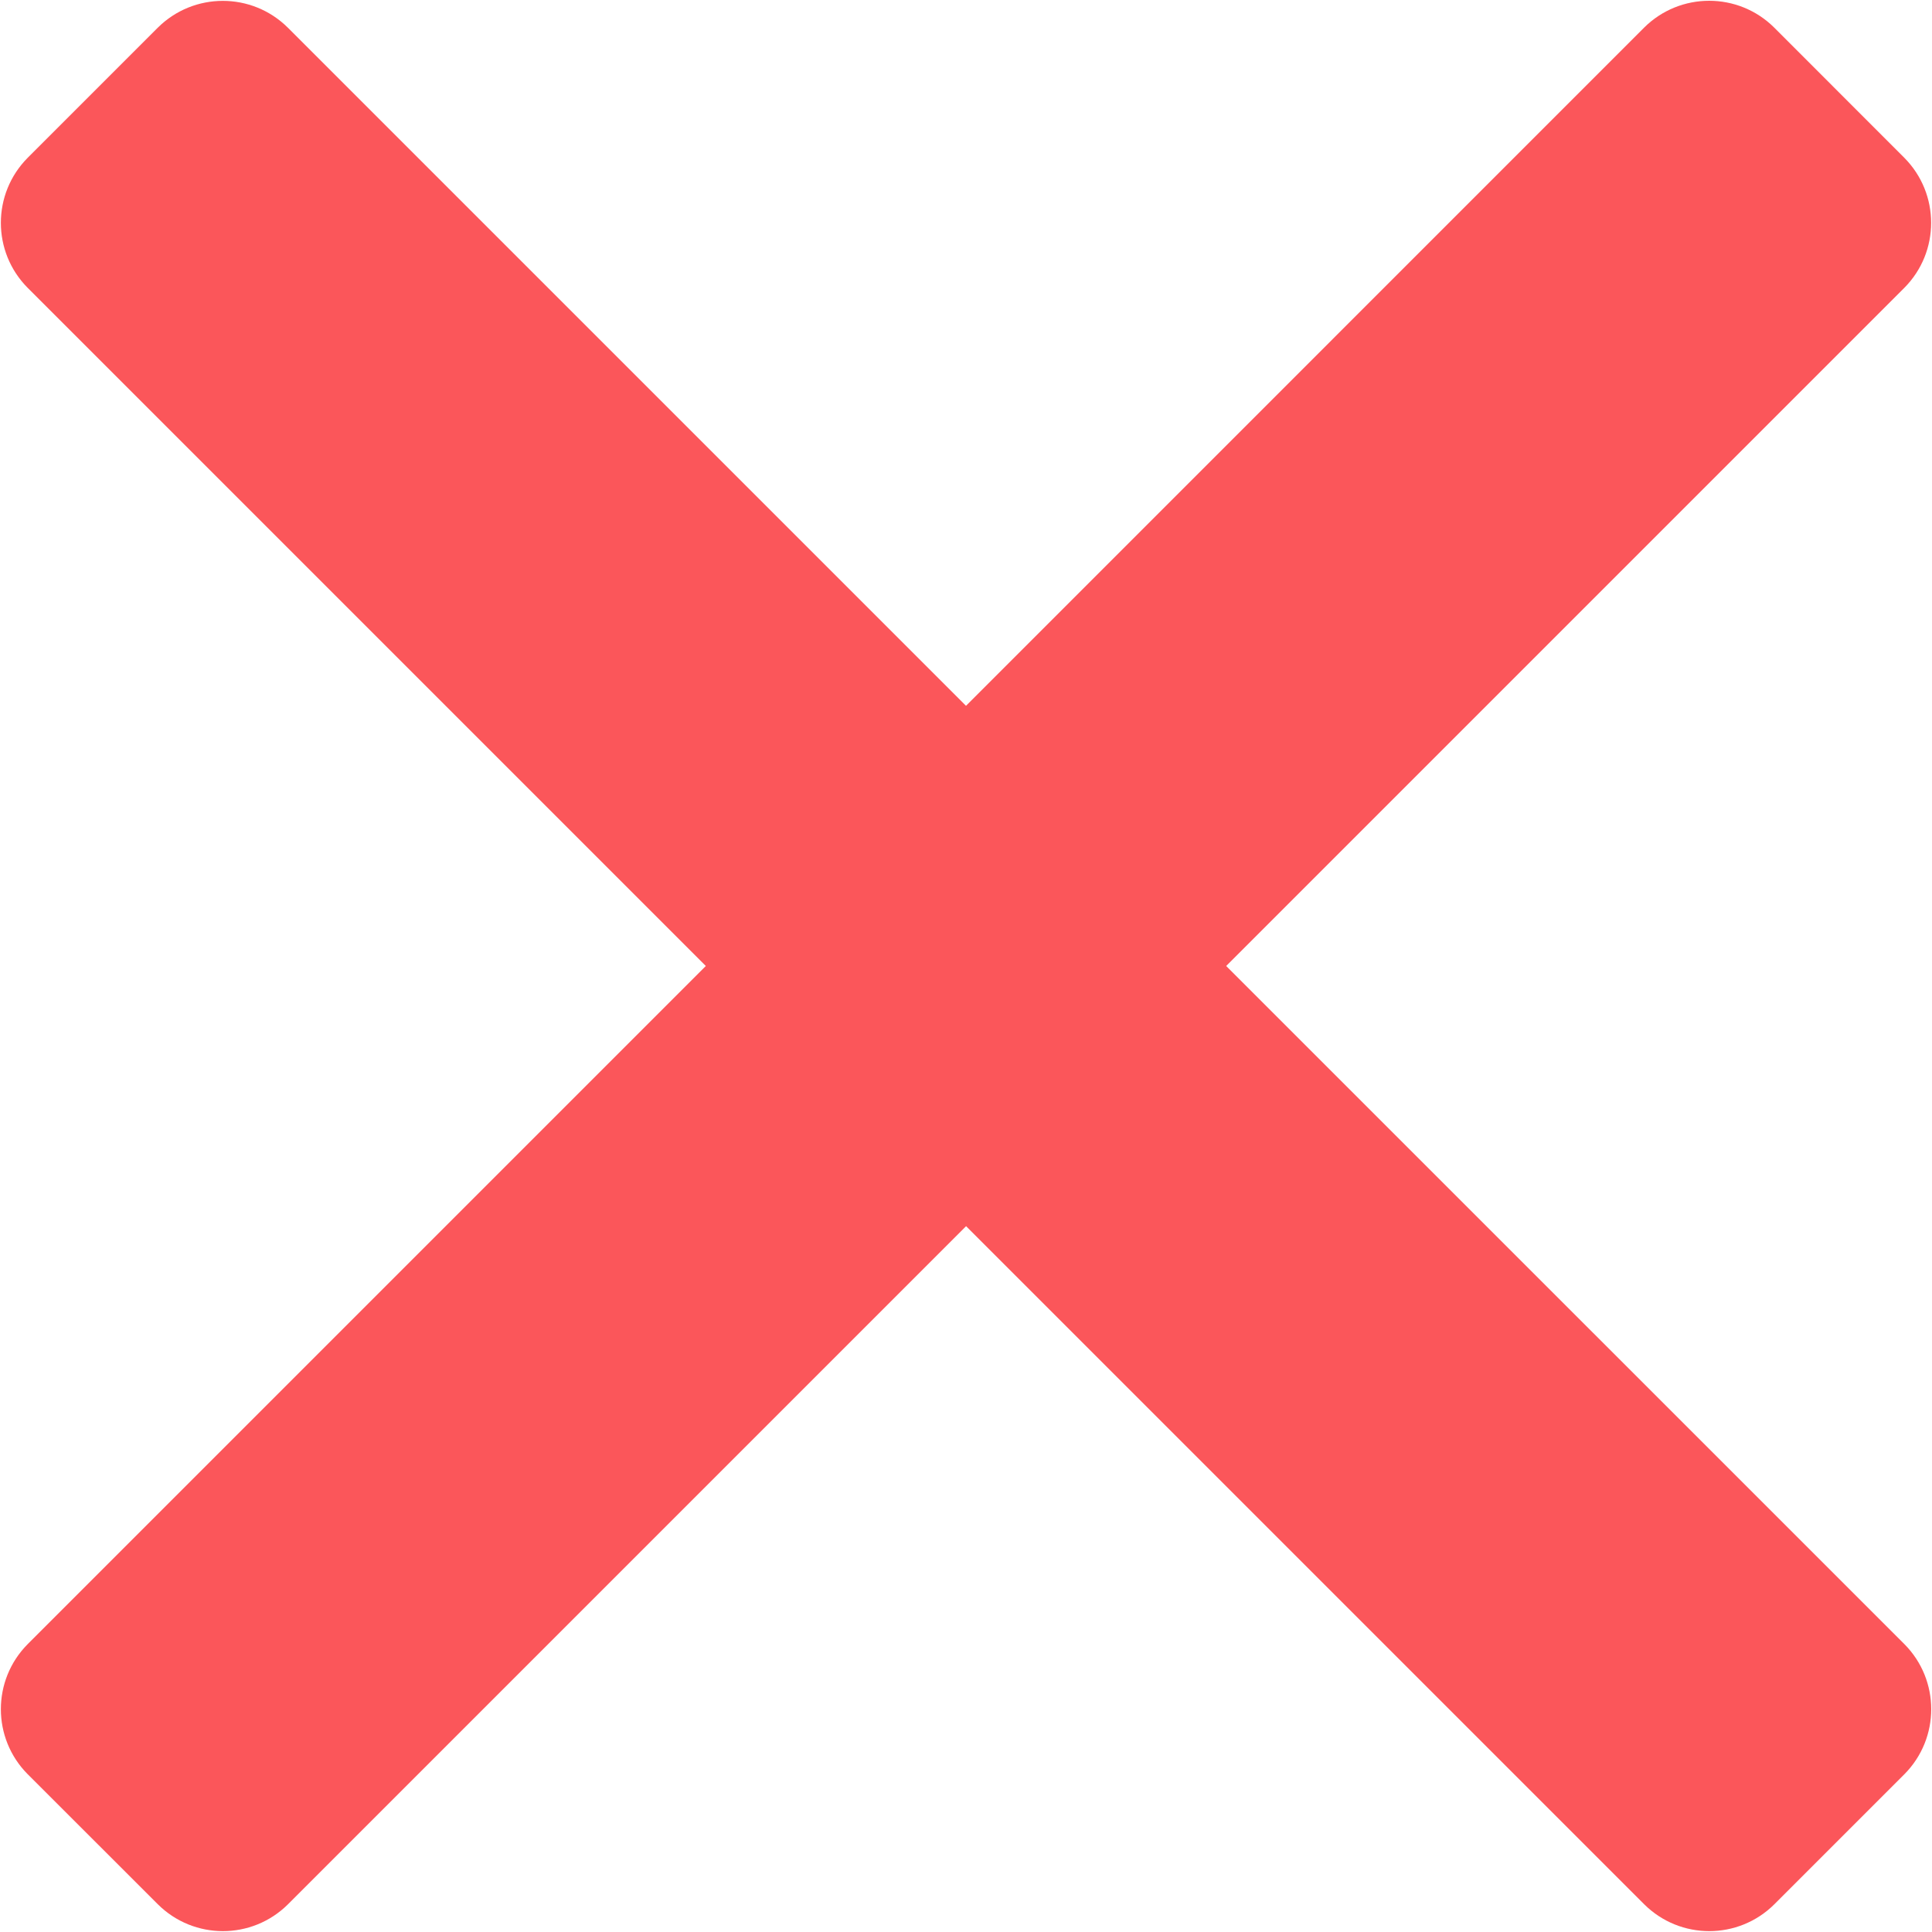
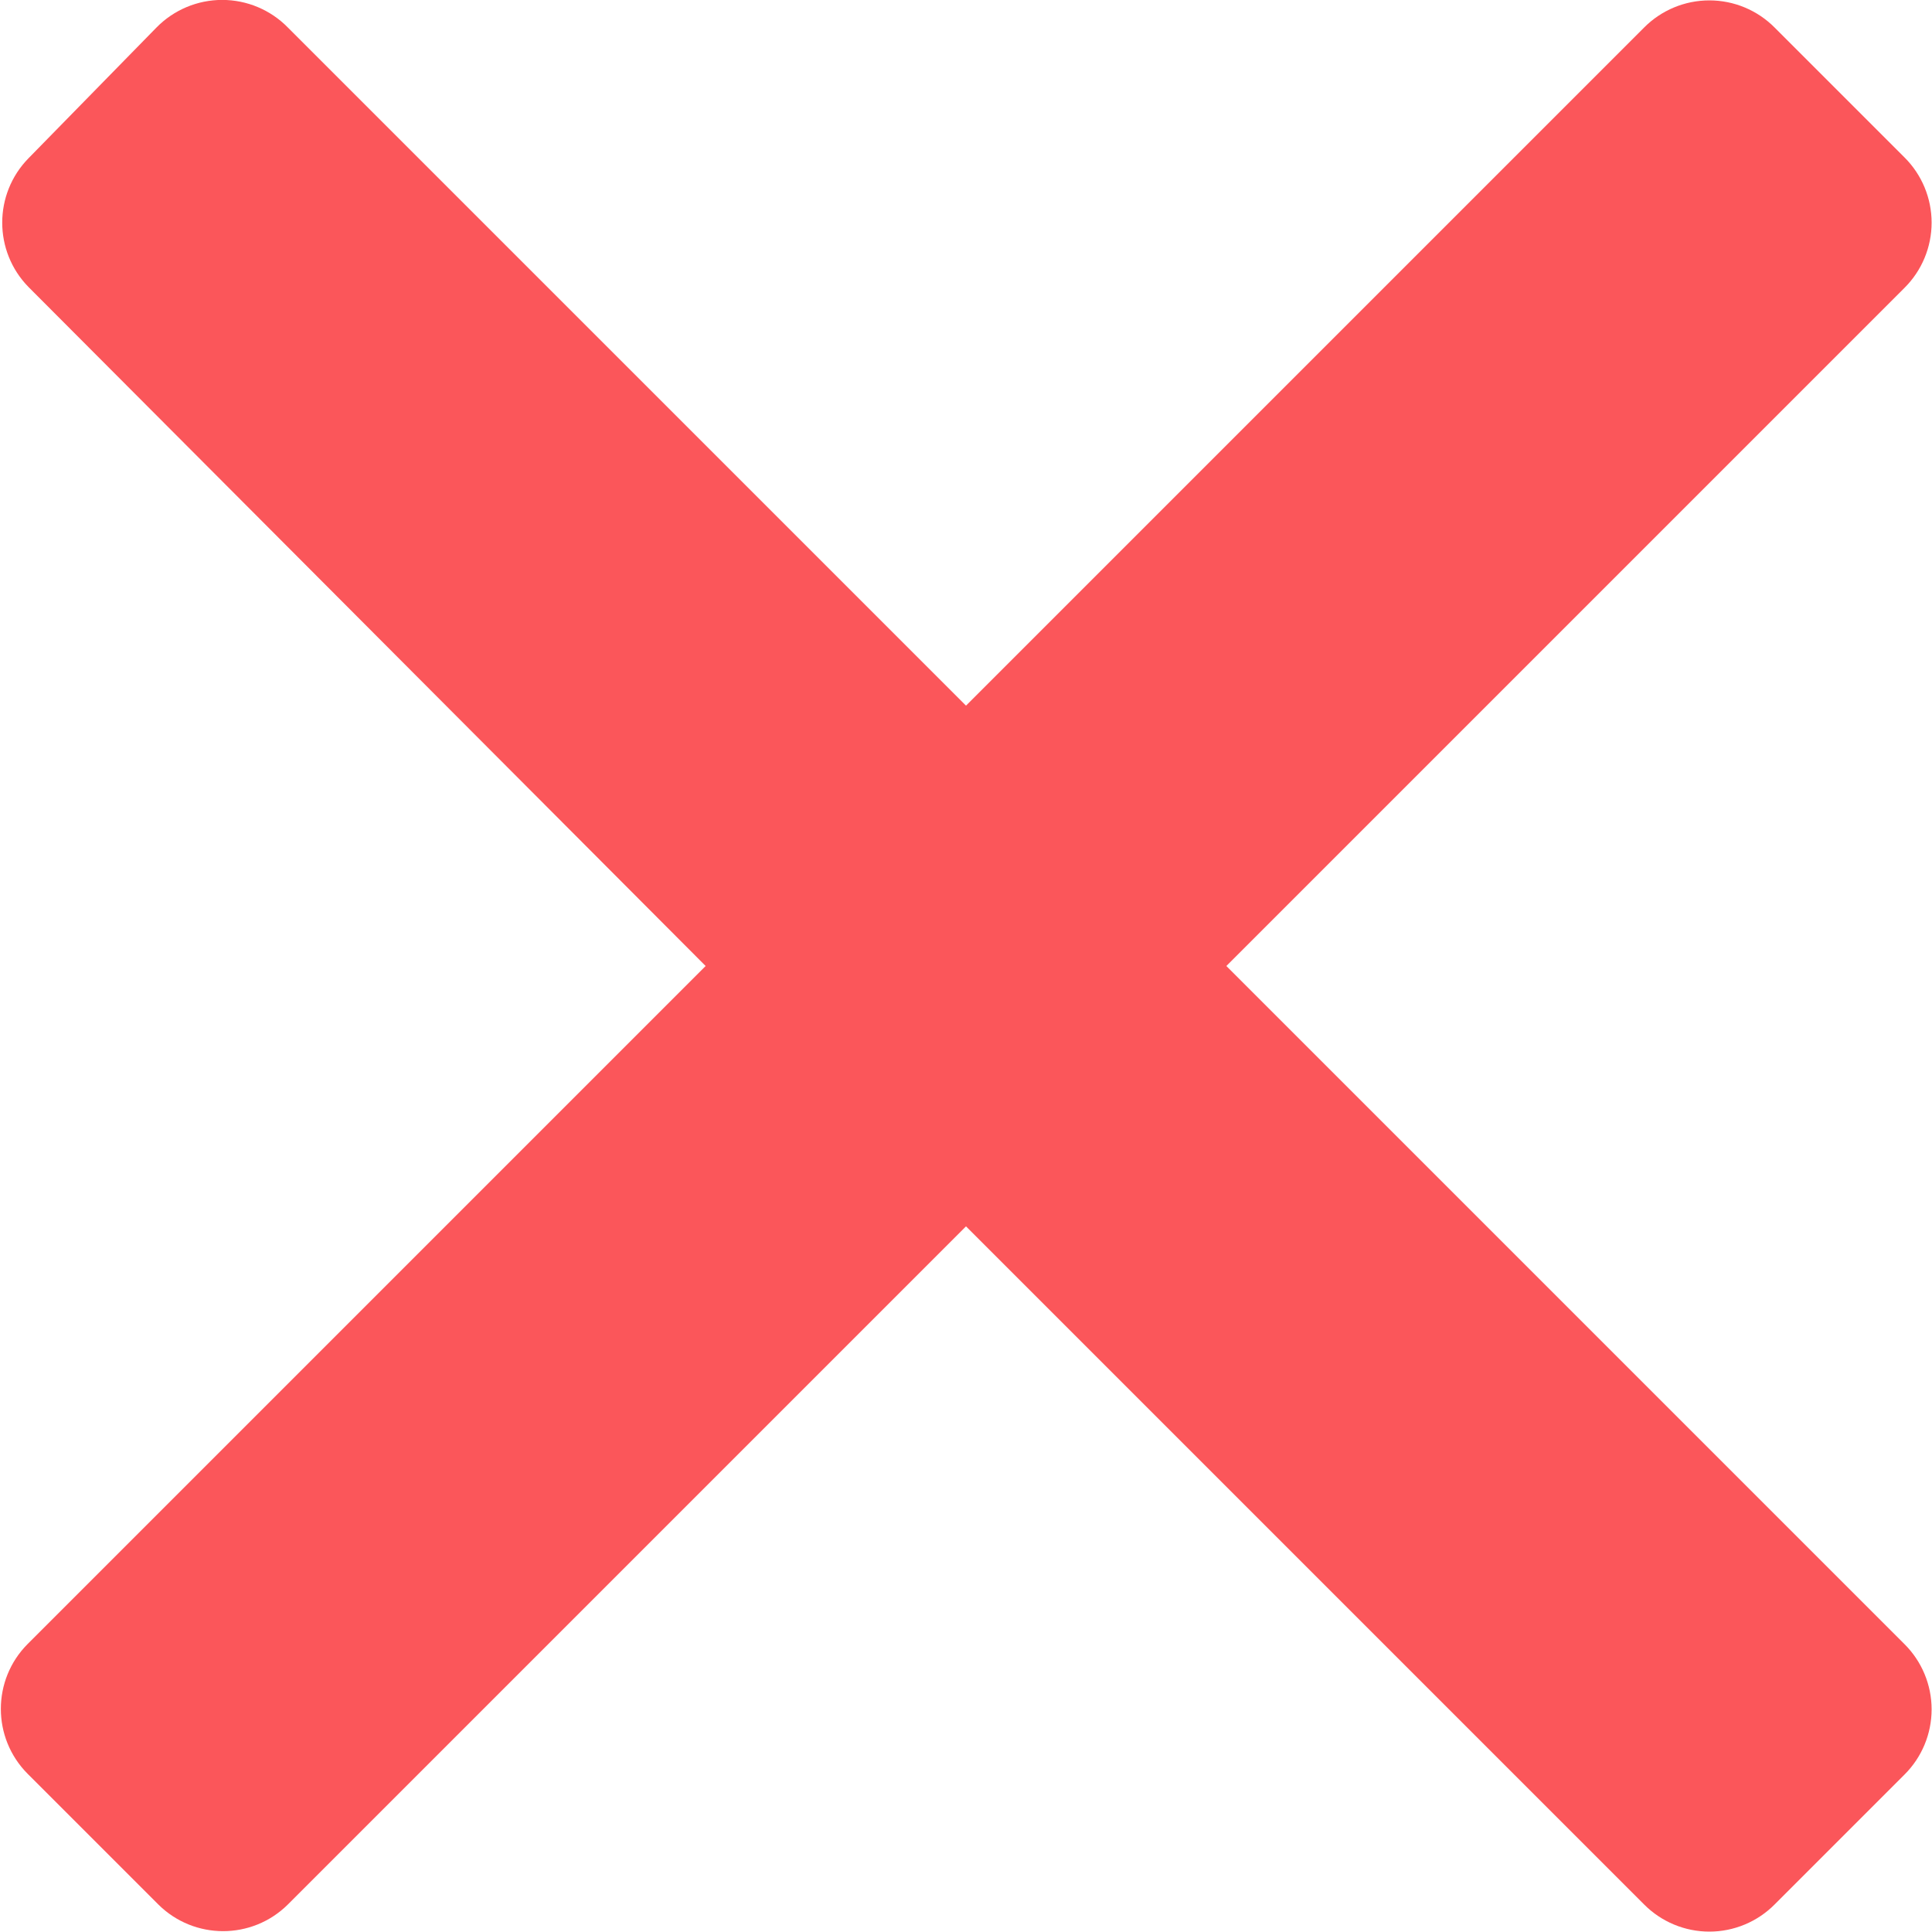
- <svg xmlns="http://www.w3.org/2000/svg" width="21" height="21" viewBox="0 0 21 21">
-   <path fill="#FB565A" d="M13.328 10.5l7.371-7.371a1.003 1.003 0 0 0 0-1.414L19.285.3a1.003 1.003 0 0 0-1.414 0L10.5 7.672 3.129.301a1.003 1.003 0 0 0-1.414 0L.301 1.715a1.003 1.003 0 0 0 0 1.414L7.672 10.5.301 17.871a1.003 1.003 0 0 0 0 1.414l1.415 1.414a1.003 1.003 0 0 0 1.414 0l7.371-7.371 7.371 7.371a1.003 1.003 0 0 0 1.414 0l1.414-1.414a1.003 1.003 0 0 0 0-1.414L13.328 10.5z" />
+ <svg xmlns="http://www.w3.org/2000/svg" width="21" height="21">
+   <path fill="#FB565A" d="M13.33 10.5l7.37-7.37a1 1 0 0 0 0-1.42L19.29.3a1 1 0 0 0-1.42 0L10.5 7.67 3.13.3A1 1 0 0 0 1.7.3L.31 1.72a1 1 0 0 0 0 1.4l7.36 7.38L.3 17.87a1 1 0 0 0 0 1.41l1.42 1.42a1 1 0 0 0 1.41 0l7.37-7.37 7.37 7.37a1 1 0 0 0 1.42 0l1.41-1.41a1 1 0 0 0 0-1.42l-7.37-7.37z" />
</svg>
